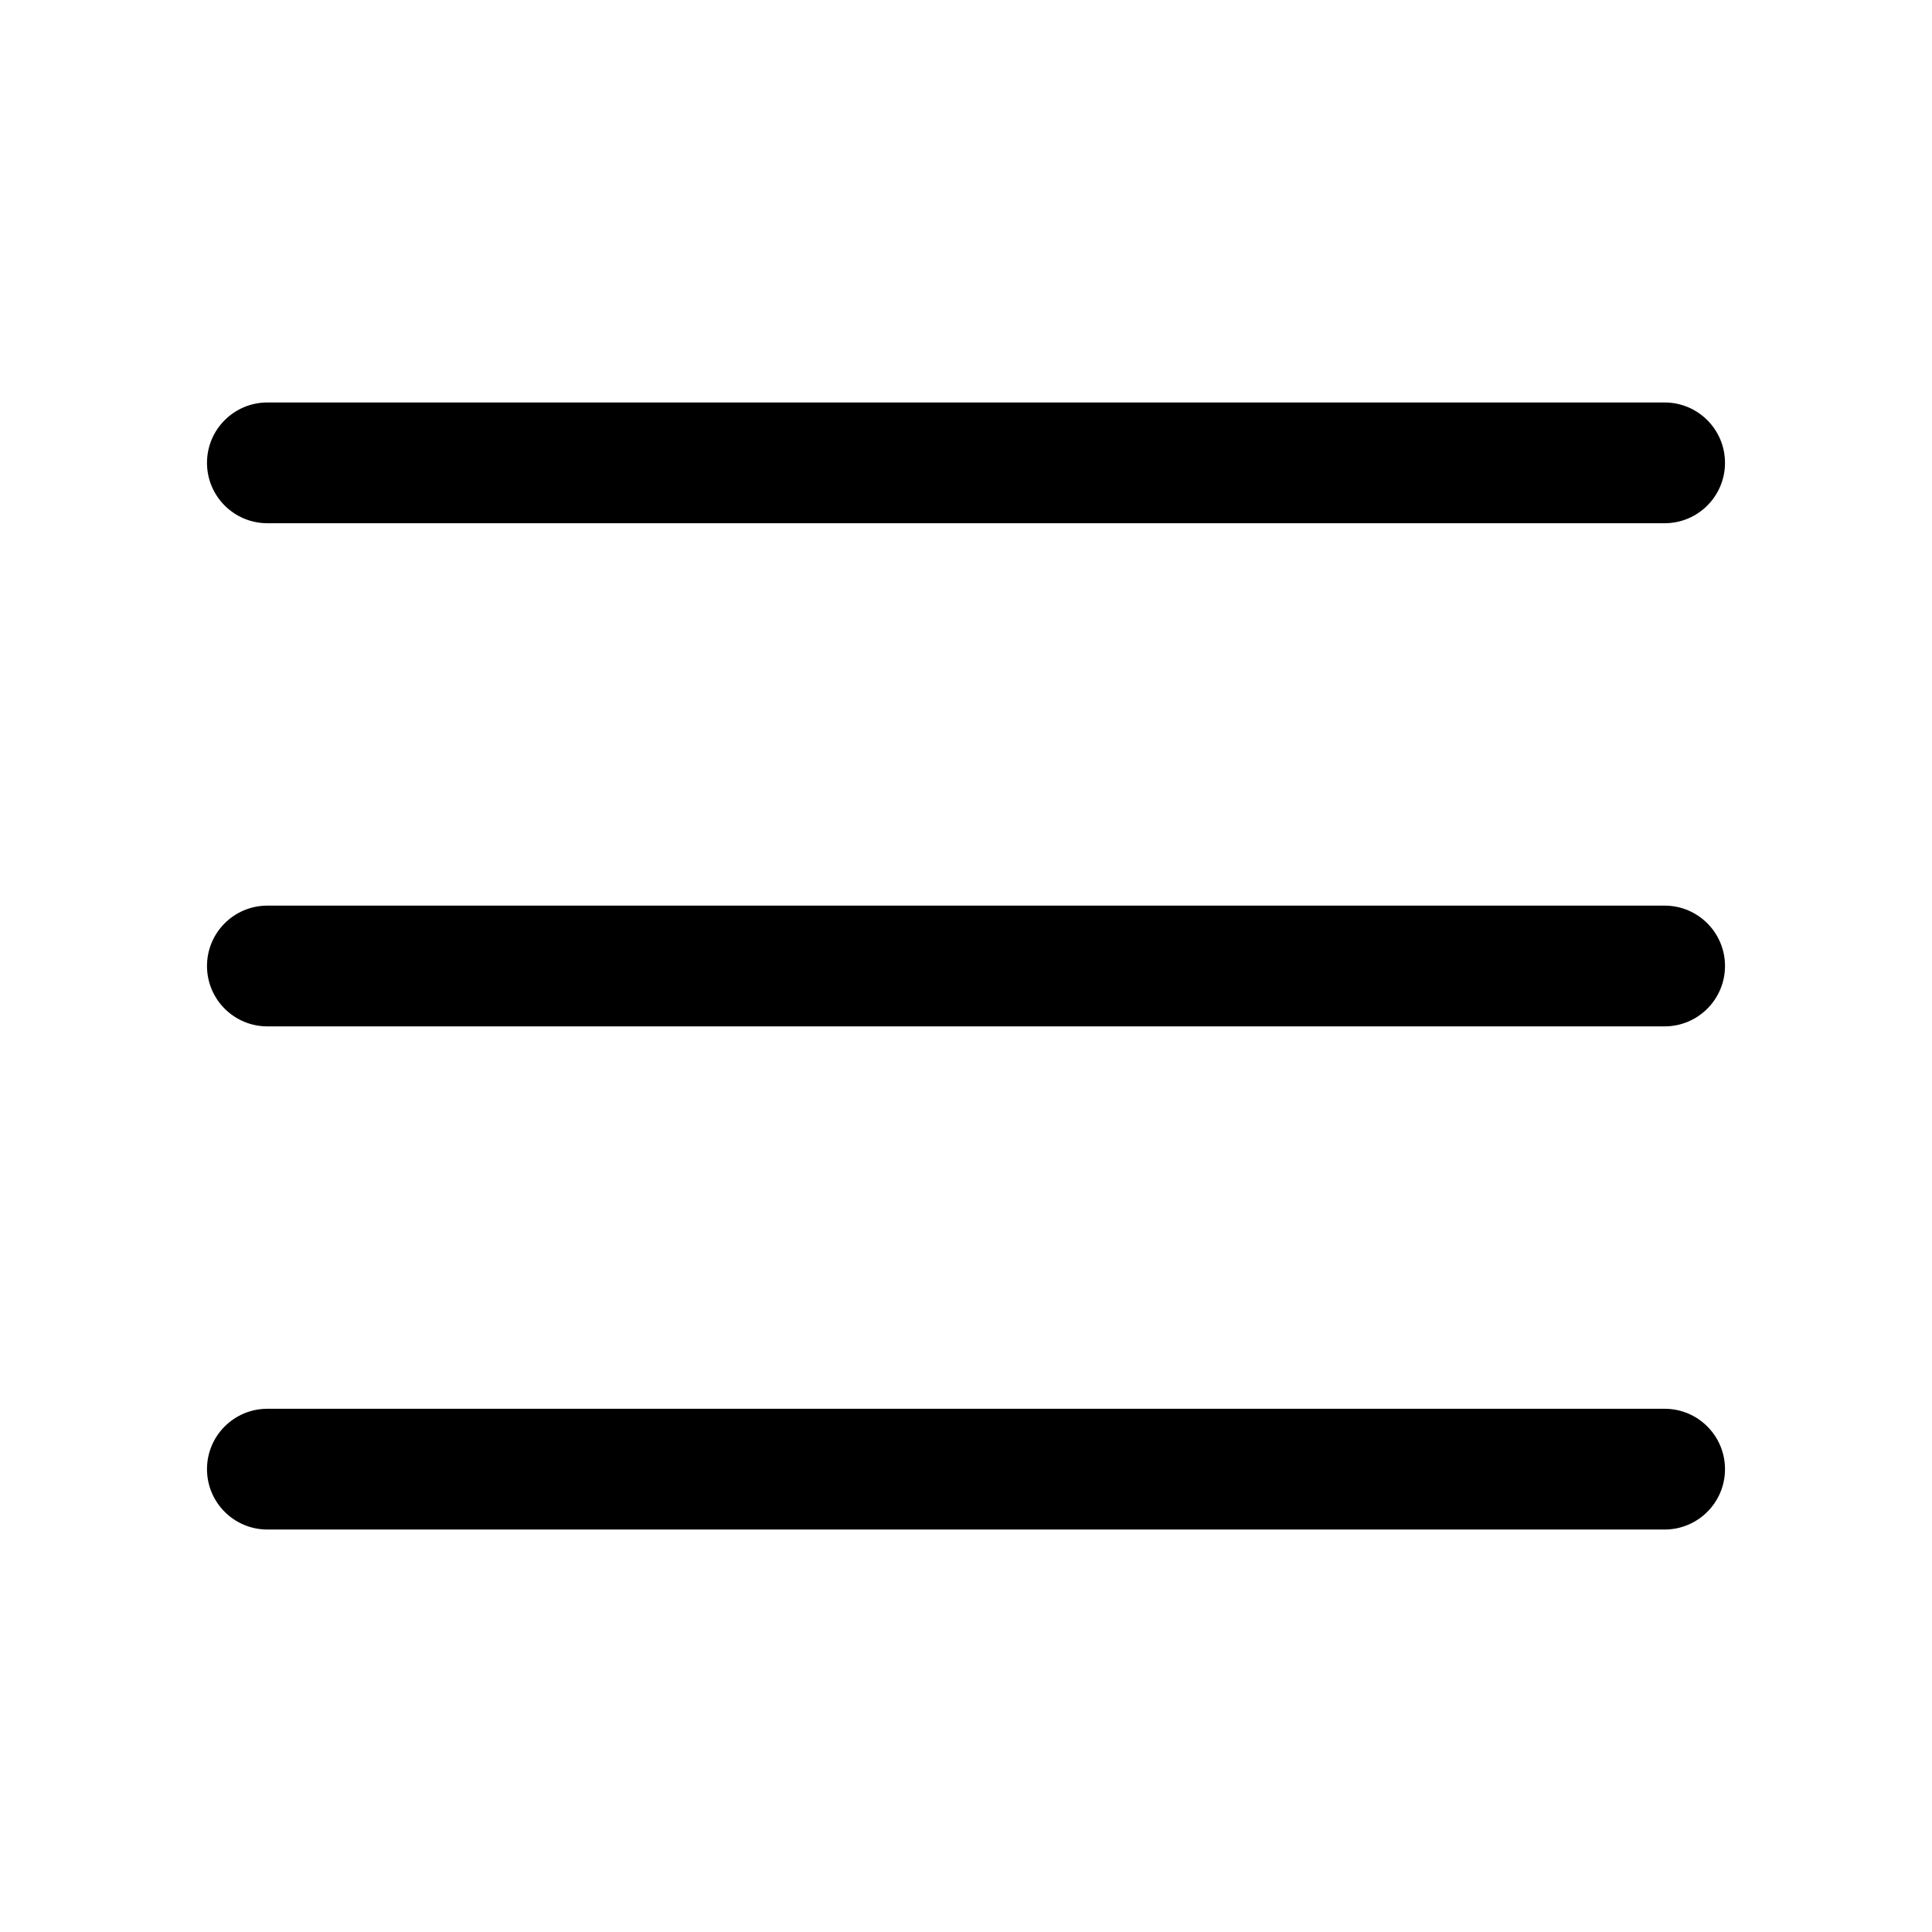
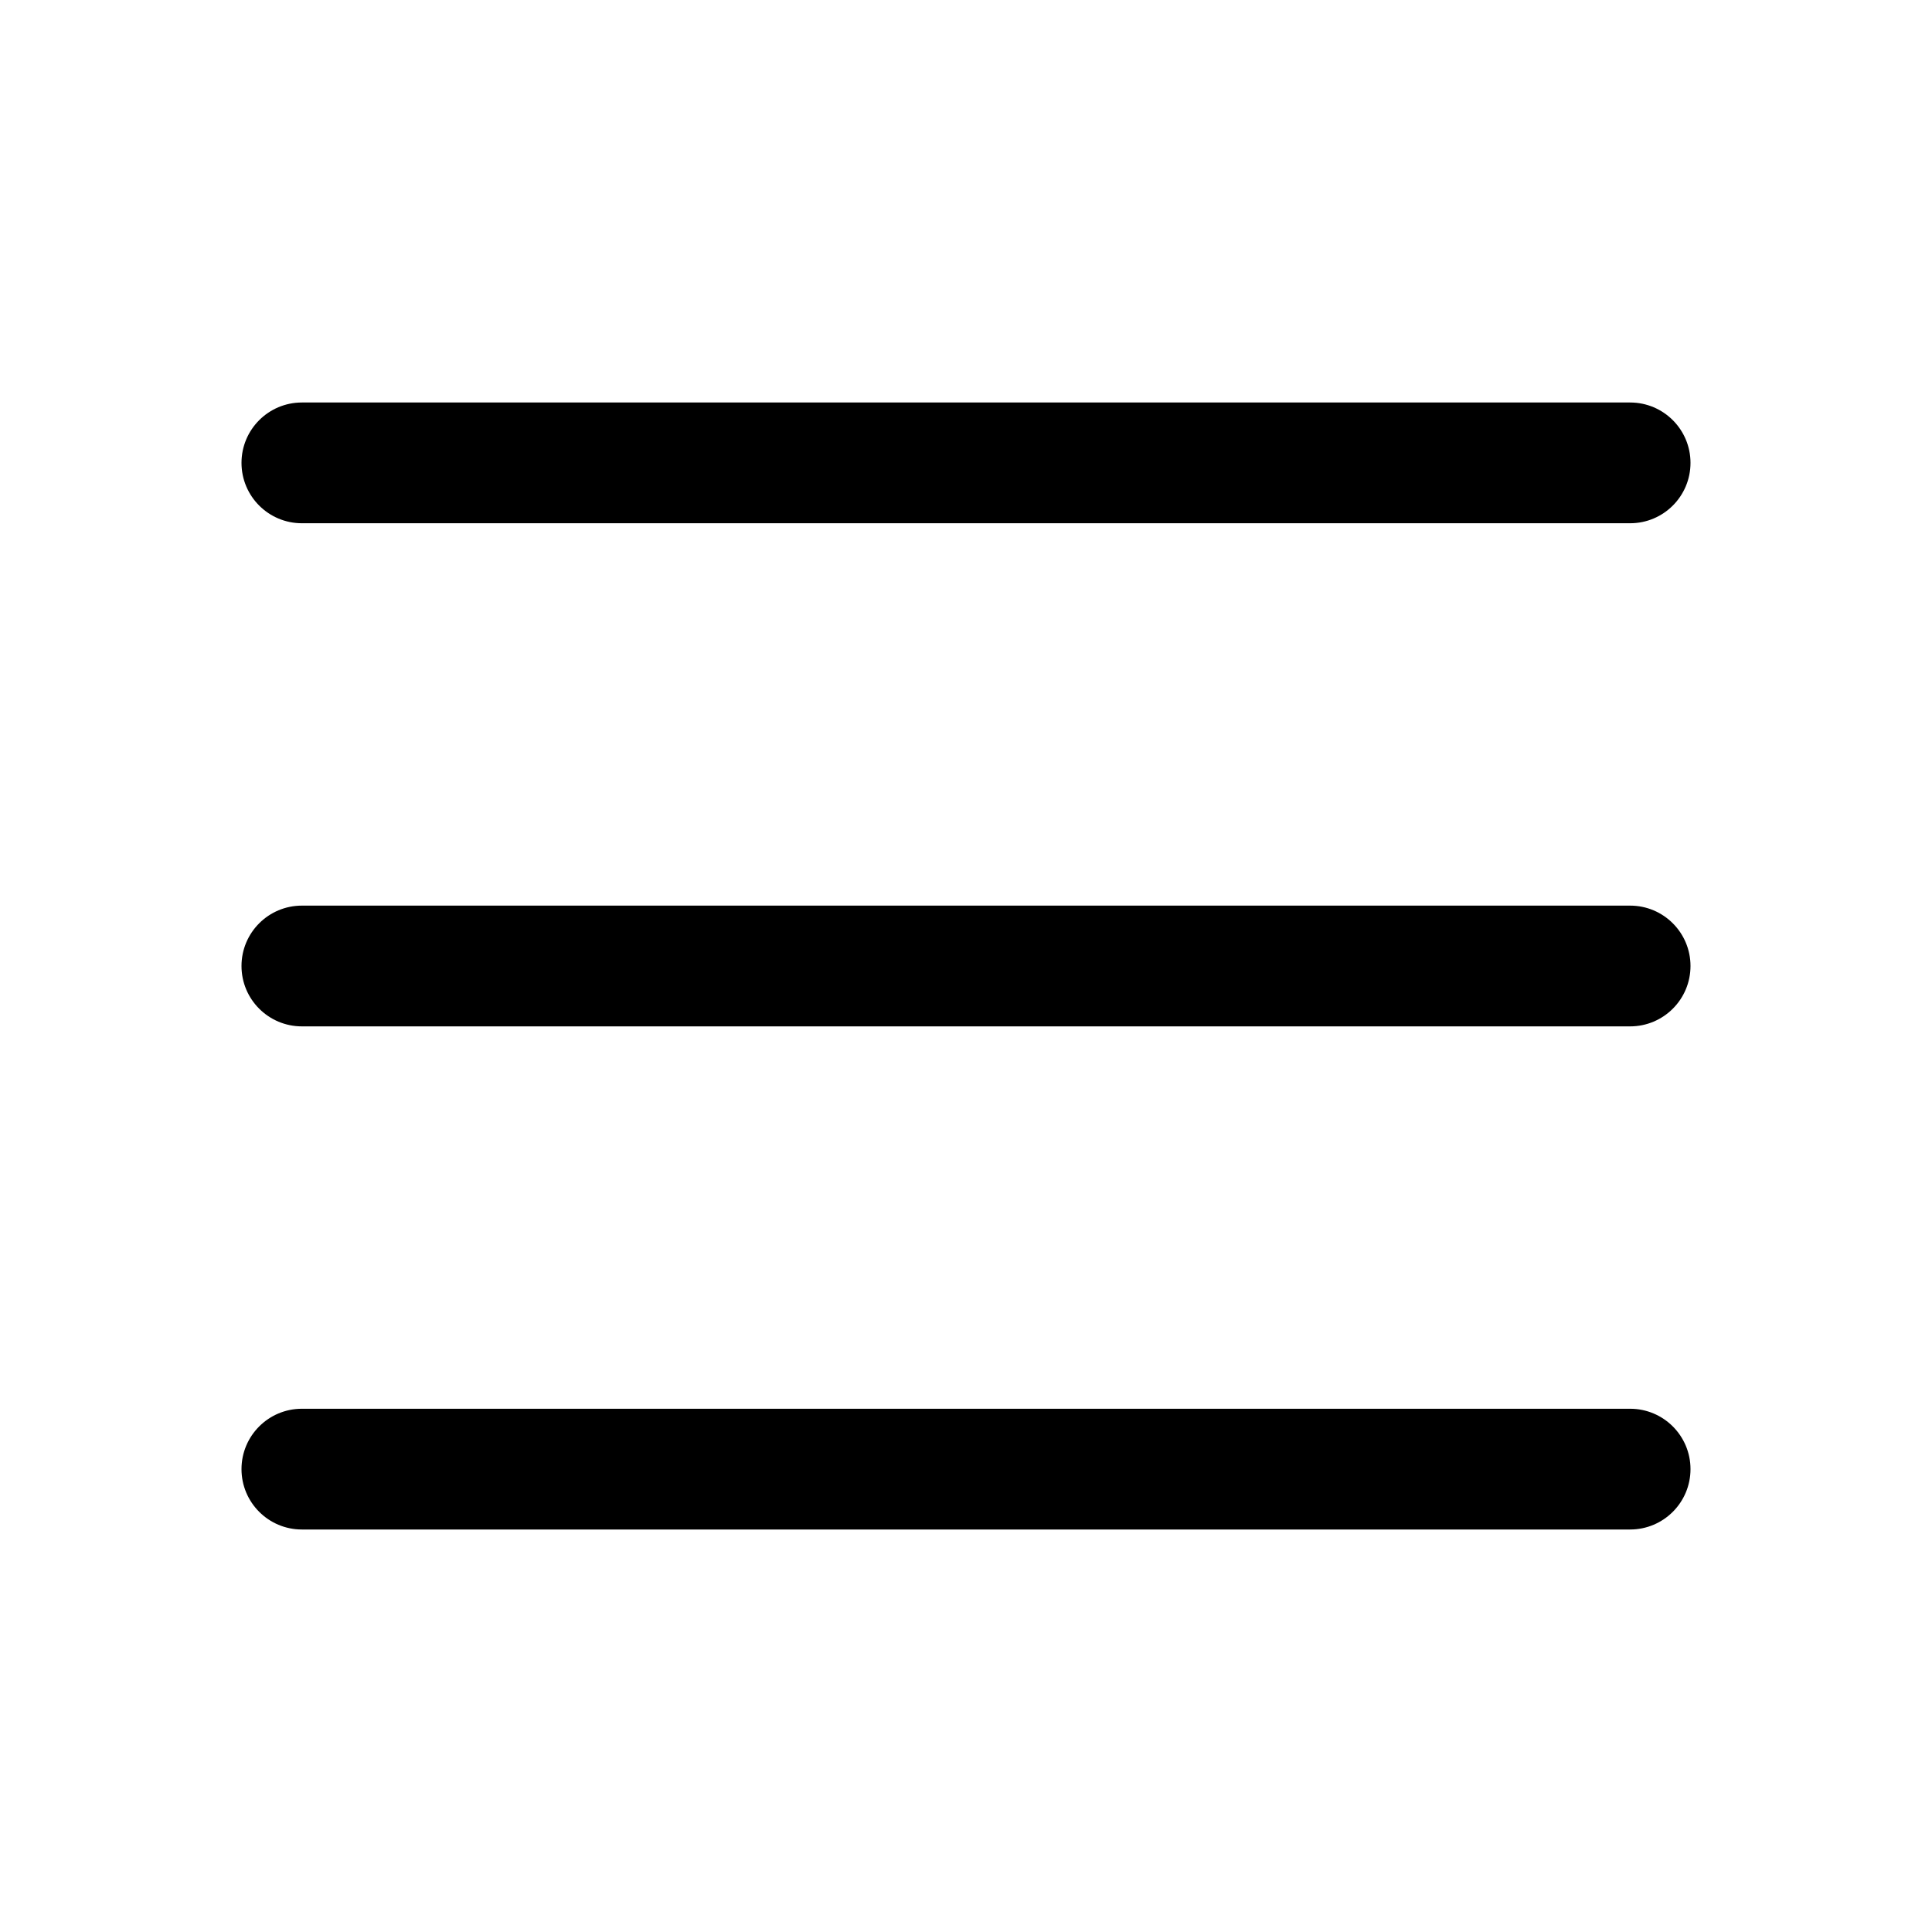
- <svg xmlns="http://www.w3.org/2000/svg" width="28" height="28" viewBox="0 0 28 28">
-   <rect x="3" y="5.833" width="22" height="1.75" rx="0.875" />
-   <rect x="3" y="13.125" width="22" height="1.75" rx="0.875" />
-   <rect x="3" y="20.417" width="22" height="1.75" rx="0.875" />
+ <svg xmlns="http://www.w3.org/2000/svg" width="24" height="24" viewBox="0 0 24 24">
+   <rect x="3" y="5" width="18" height="1.5" rx="0.75" />
+   <rect x="3" y="11.25" width="18" height="1.5" rx="0.75" />
+   <rect x="3" y="17.5" width="18" height="1.5" rx="0.75" />
</svg>
